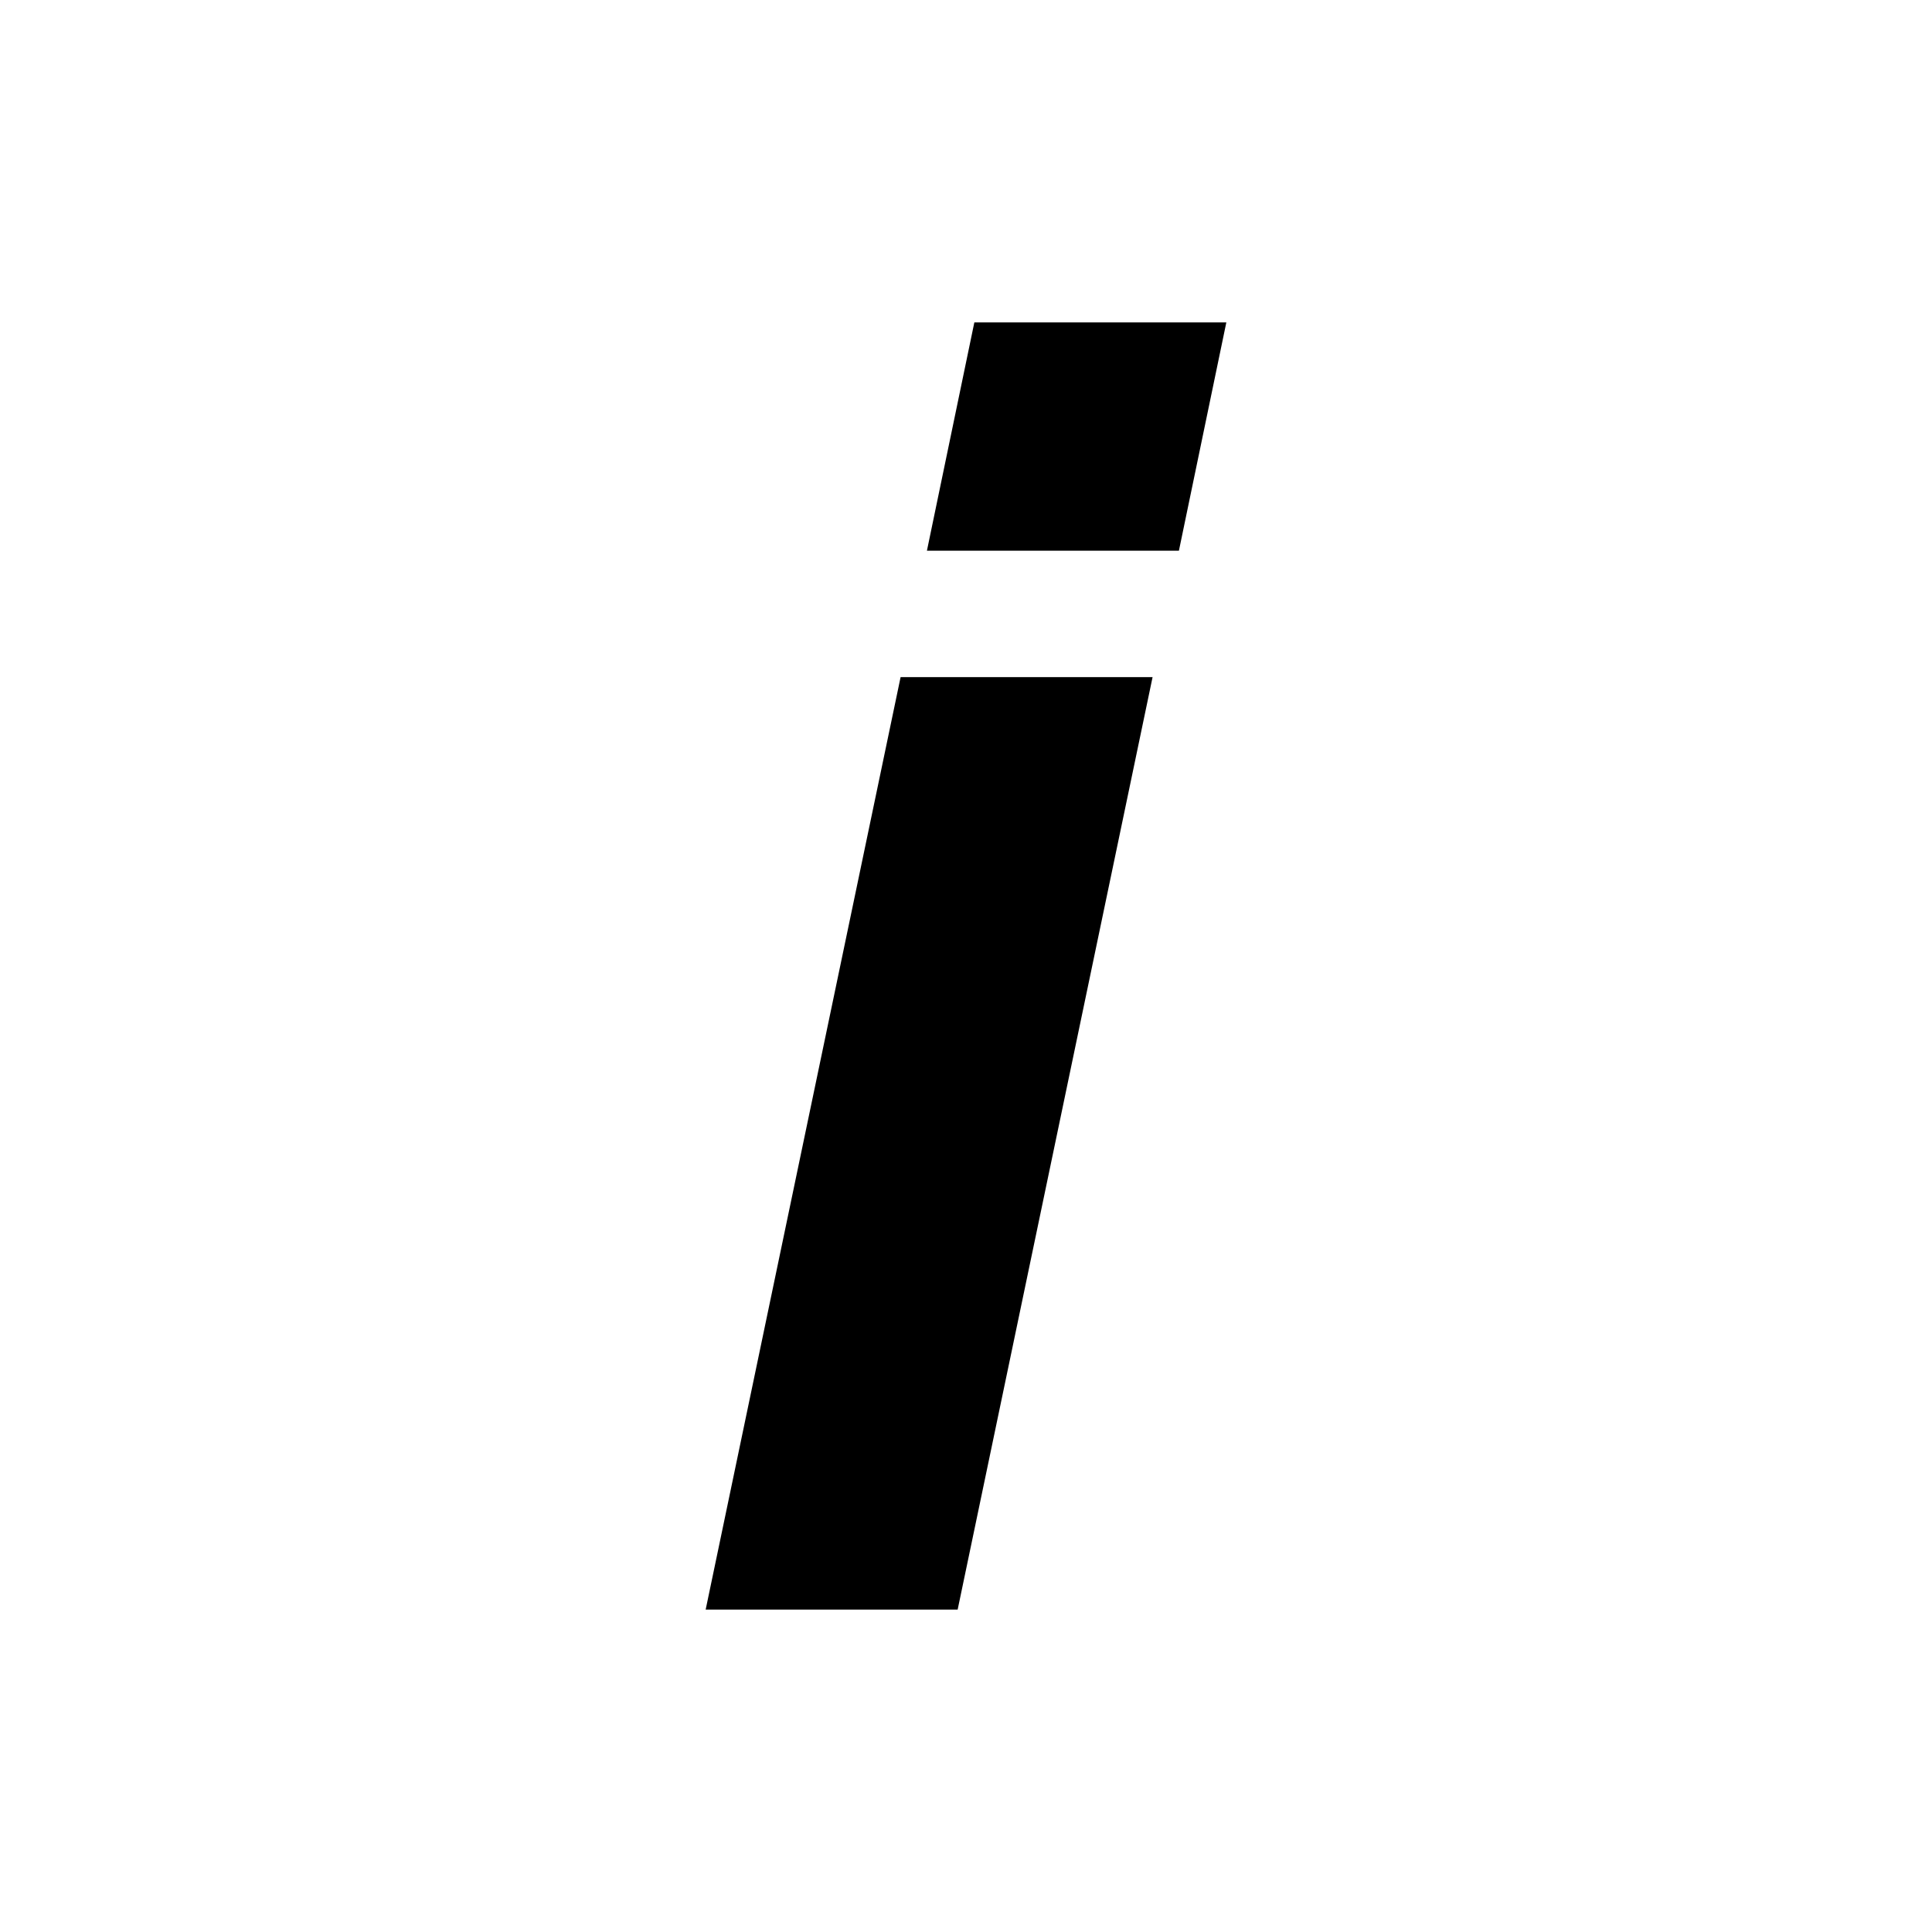
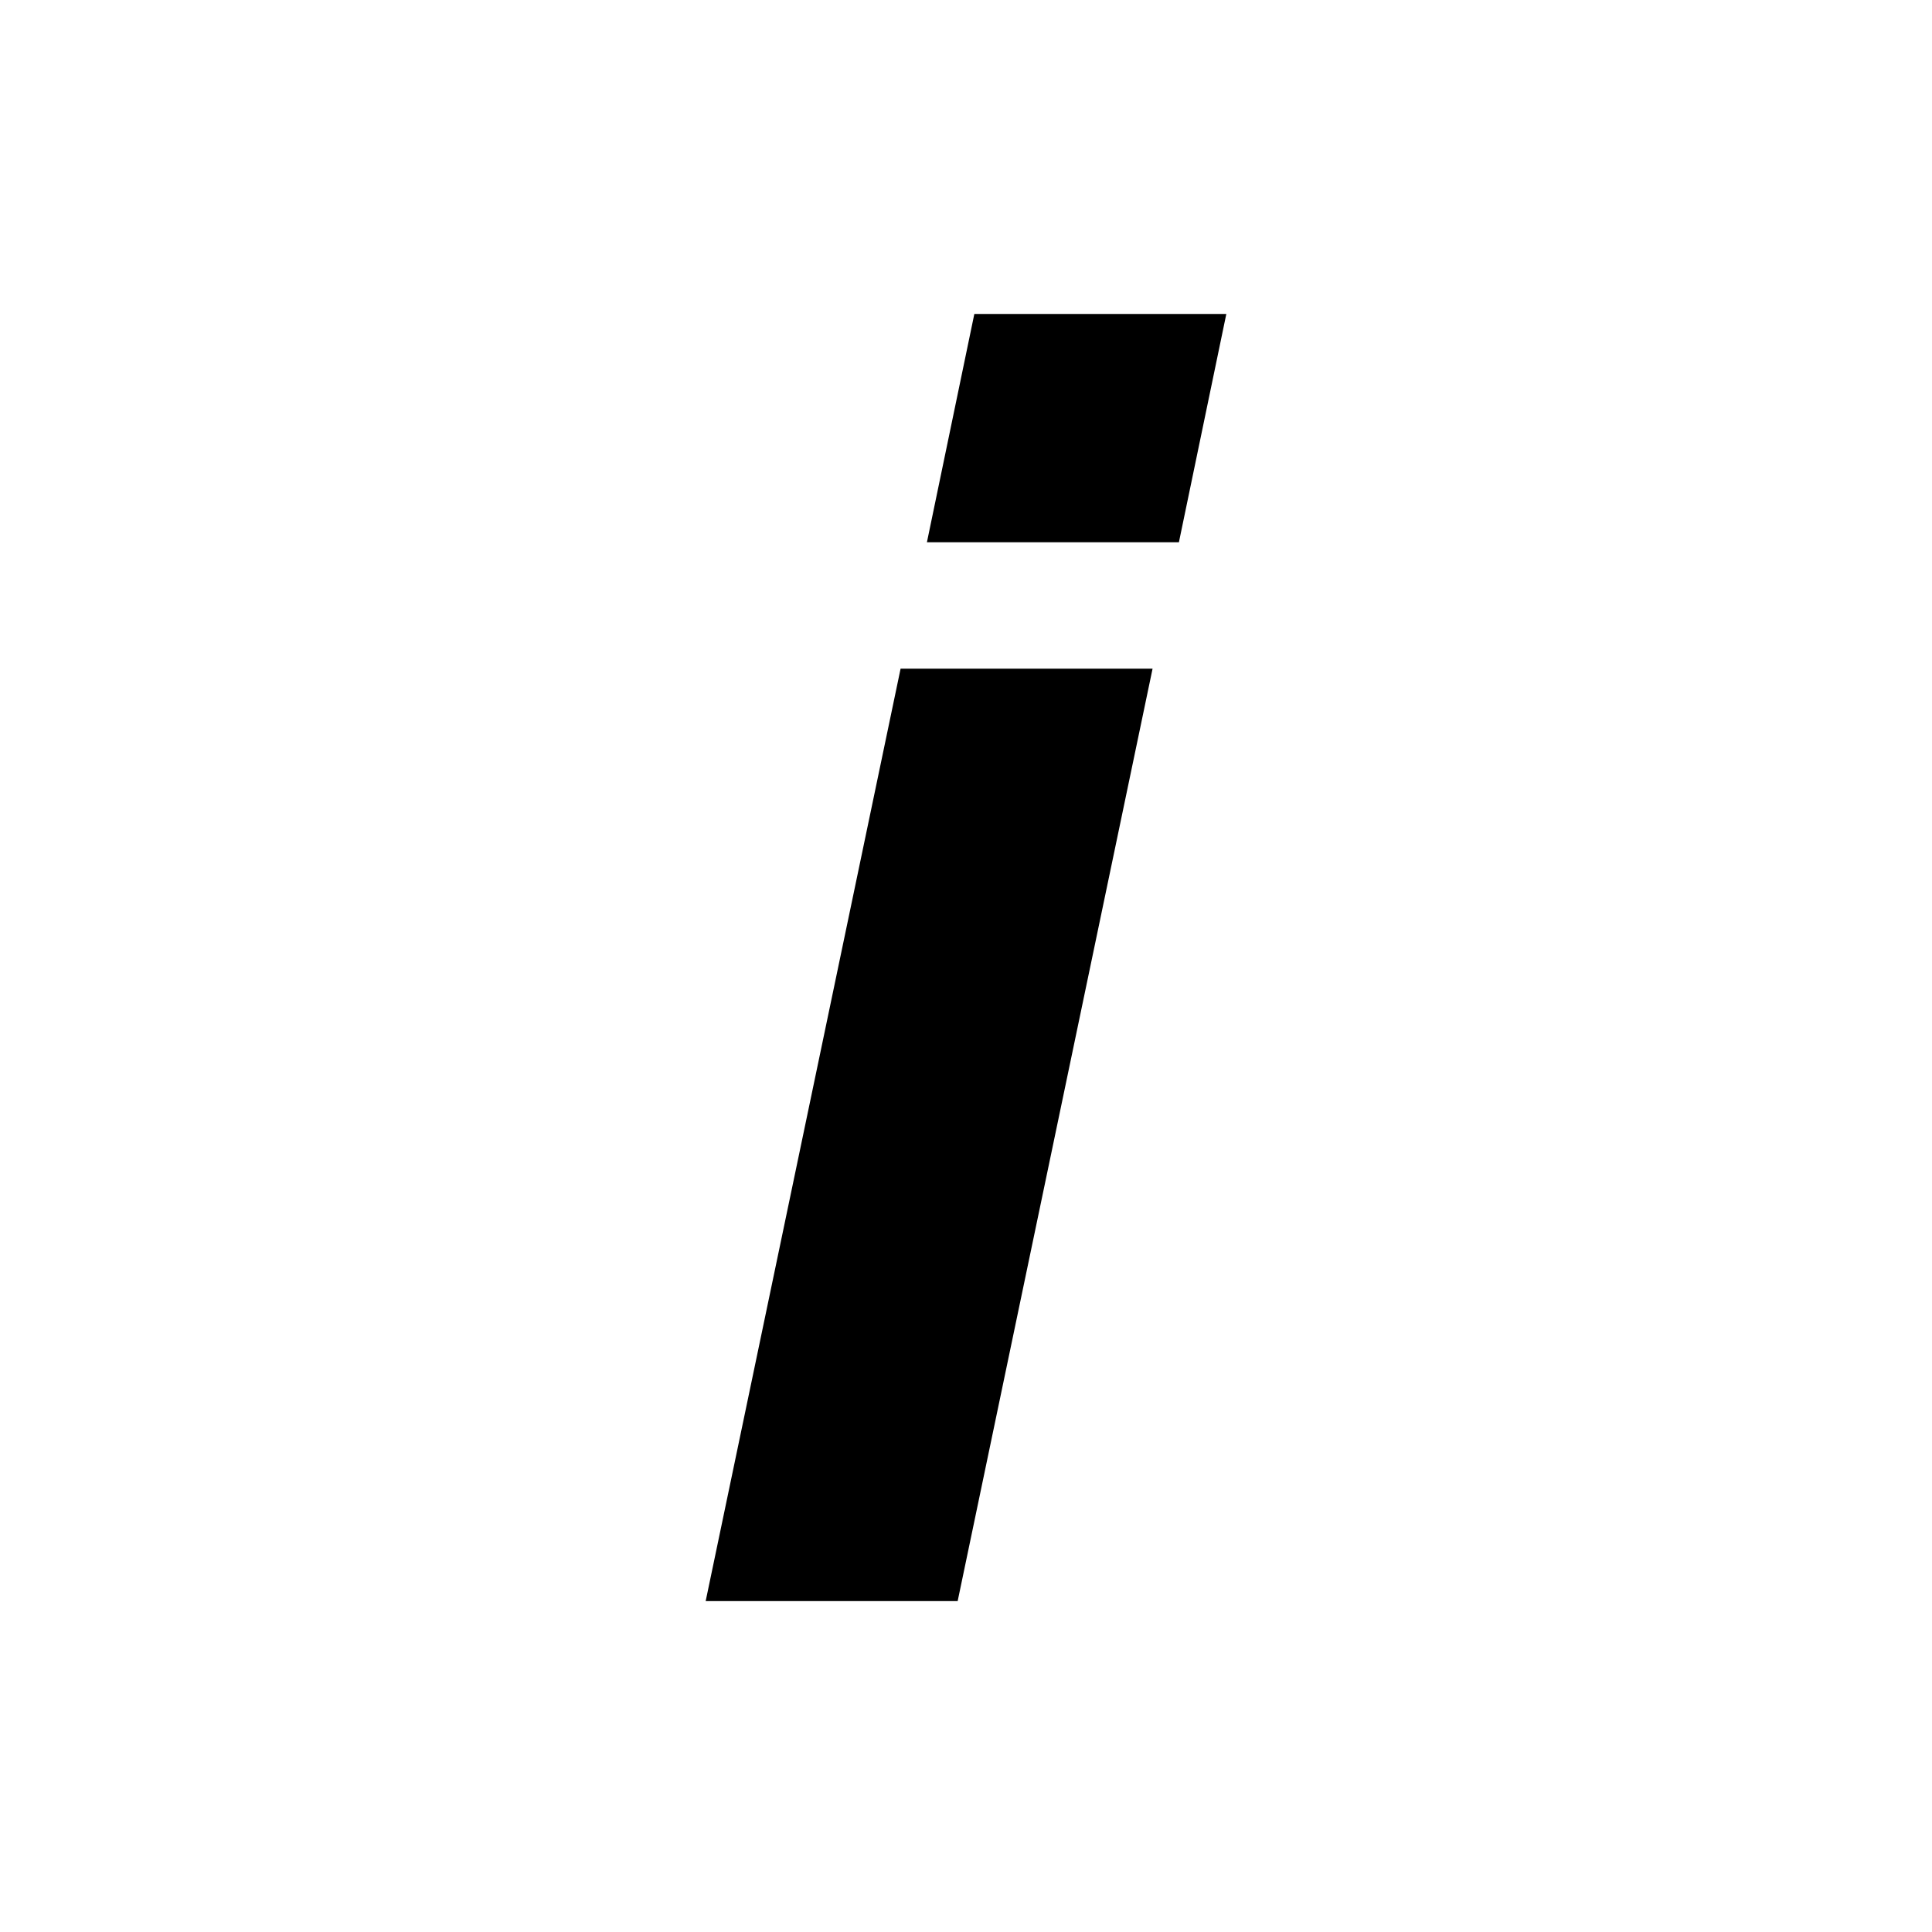
<svg xmlns="http://www.w3.org/2000/svg" width="200px" height="200px" version="1.1" xml:space="preserve" style="fill-rule:evenodd;clip-rule:evenodd;stroke-linejoin:round;stroke-miterlimit:1.414;">
-   <path d="M100.863,33.378l26.086,0l-4.908,23.631l-26.086,0l4.908,-23.631Zm-7.634,36.72l26.085,0l-20.177,96.524l-26.086,0l20.178,-96.524Z" style="fill-rule:nonzero;" />
+   <path d="M100.863,32.5L126.949,32.5L122.041,56.131L95.955,56.131L100.863,32.5ZM93.229,69.219L119.314,69.219L99.137,165.744L73.051,165.744L93.229,69.219Z" style="fill-rule:nonzero;" />
</svg>
